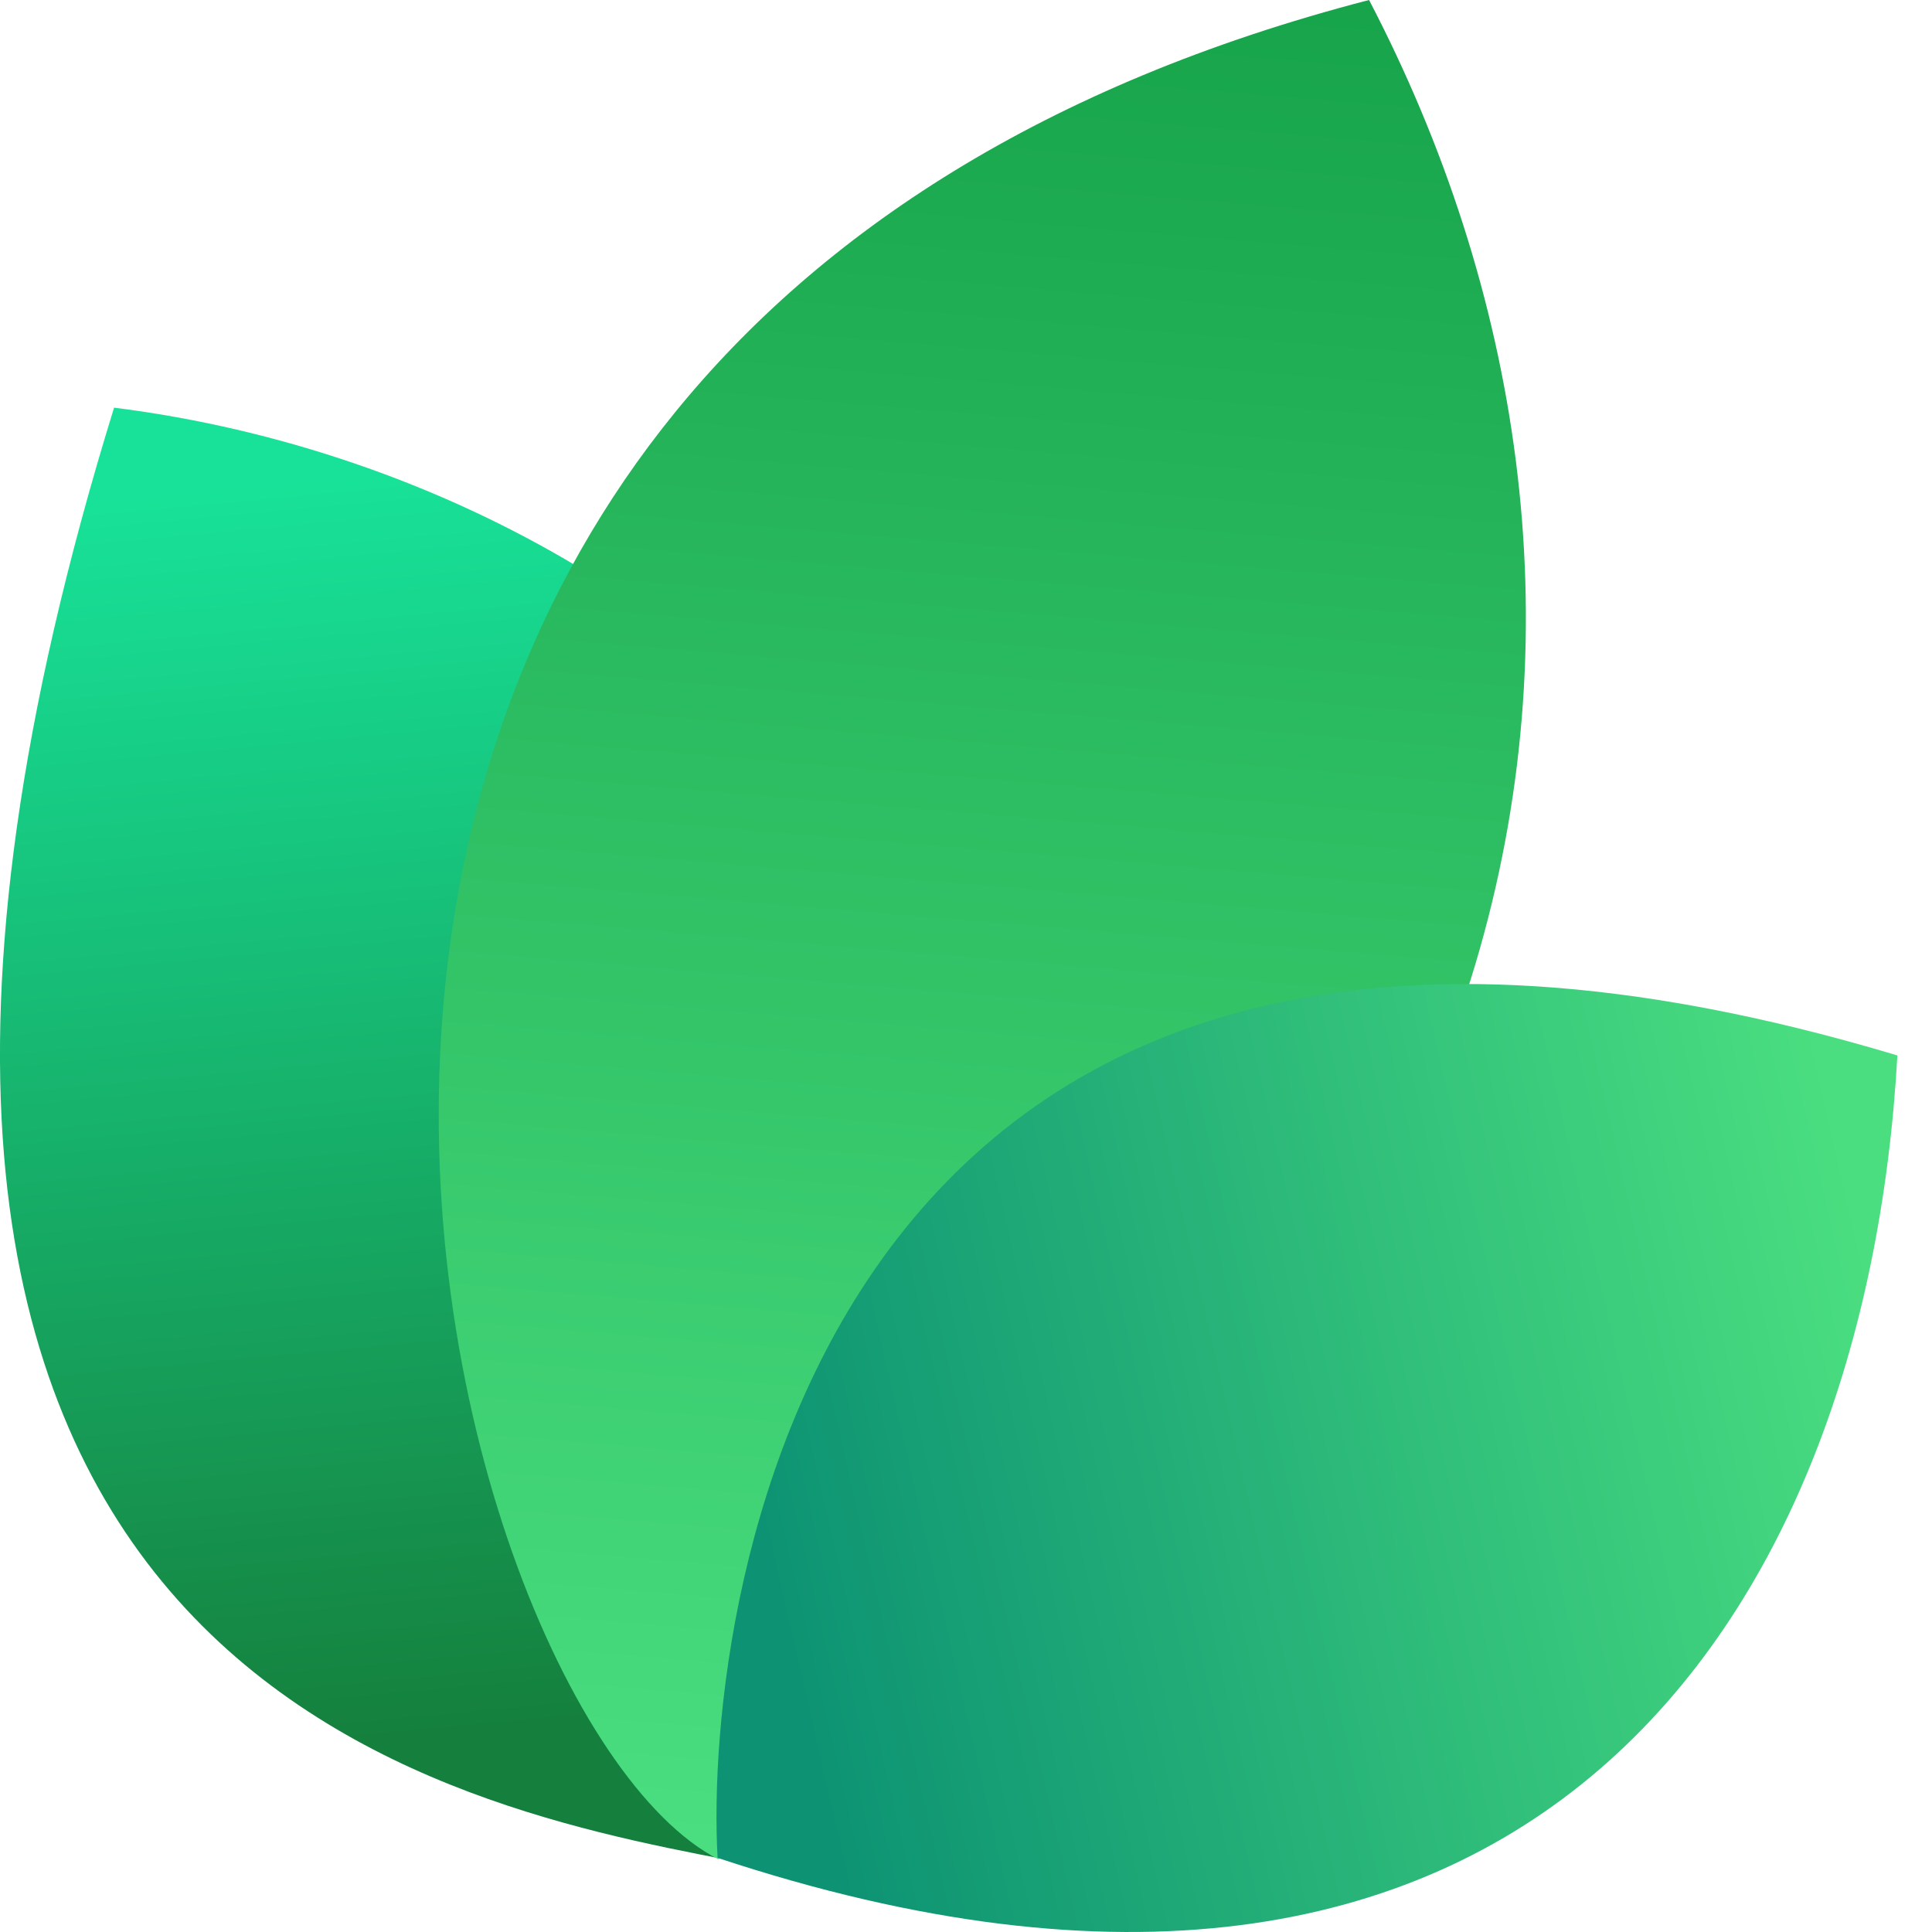
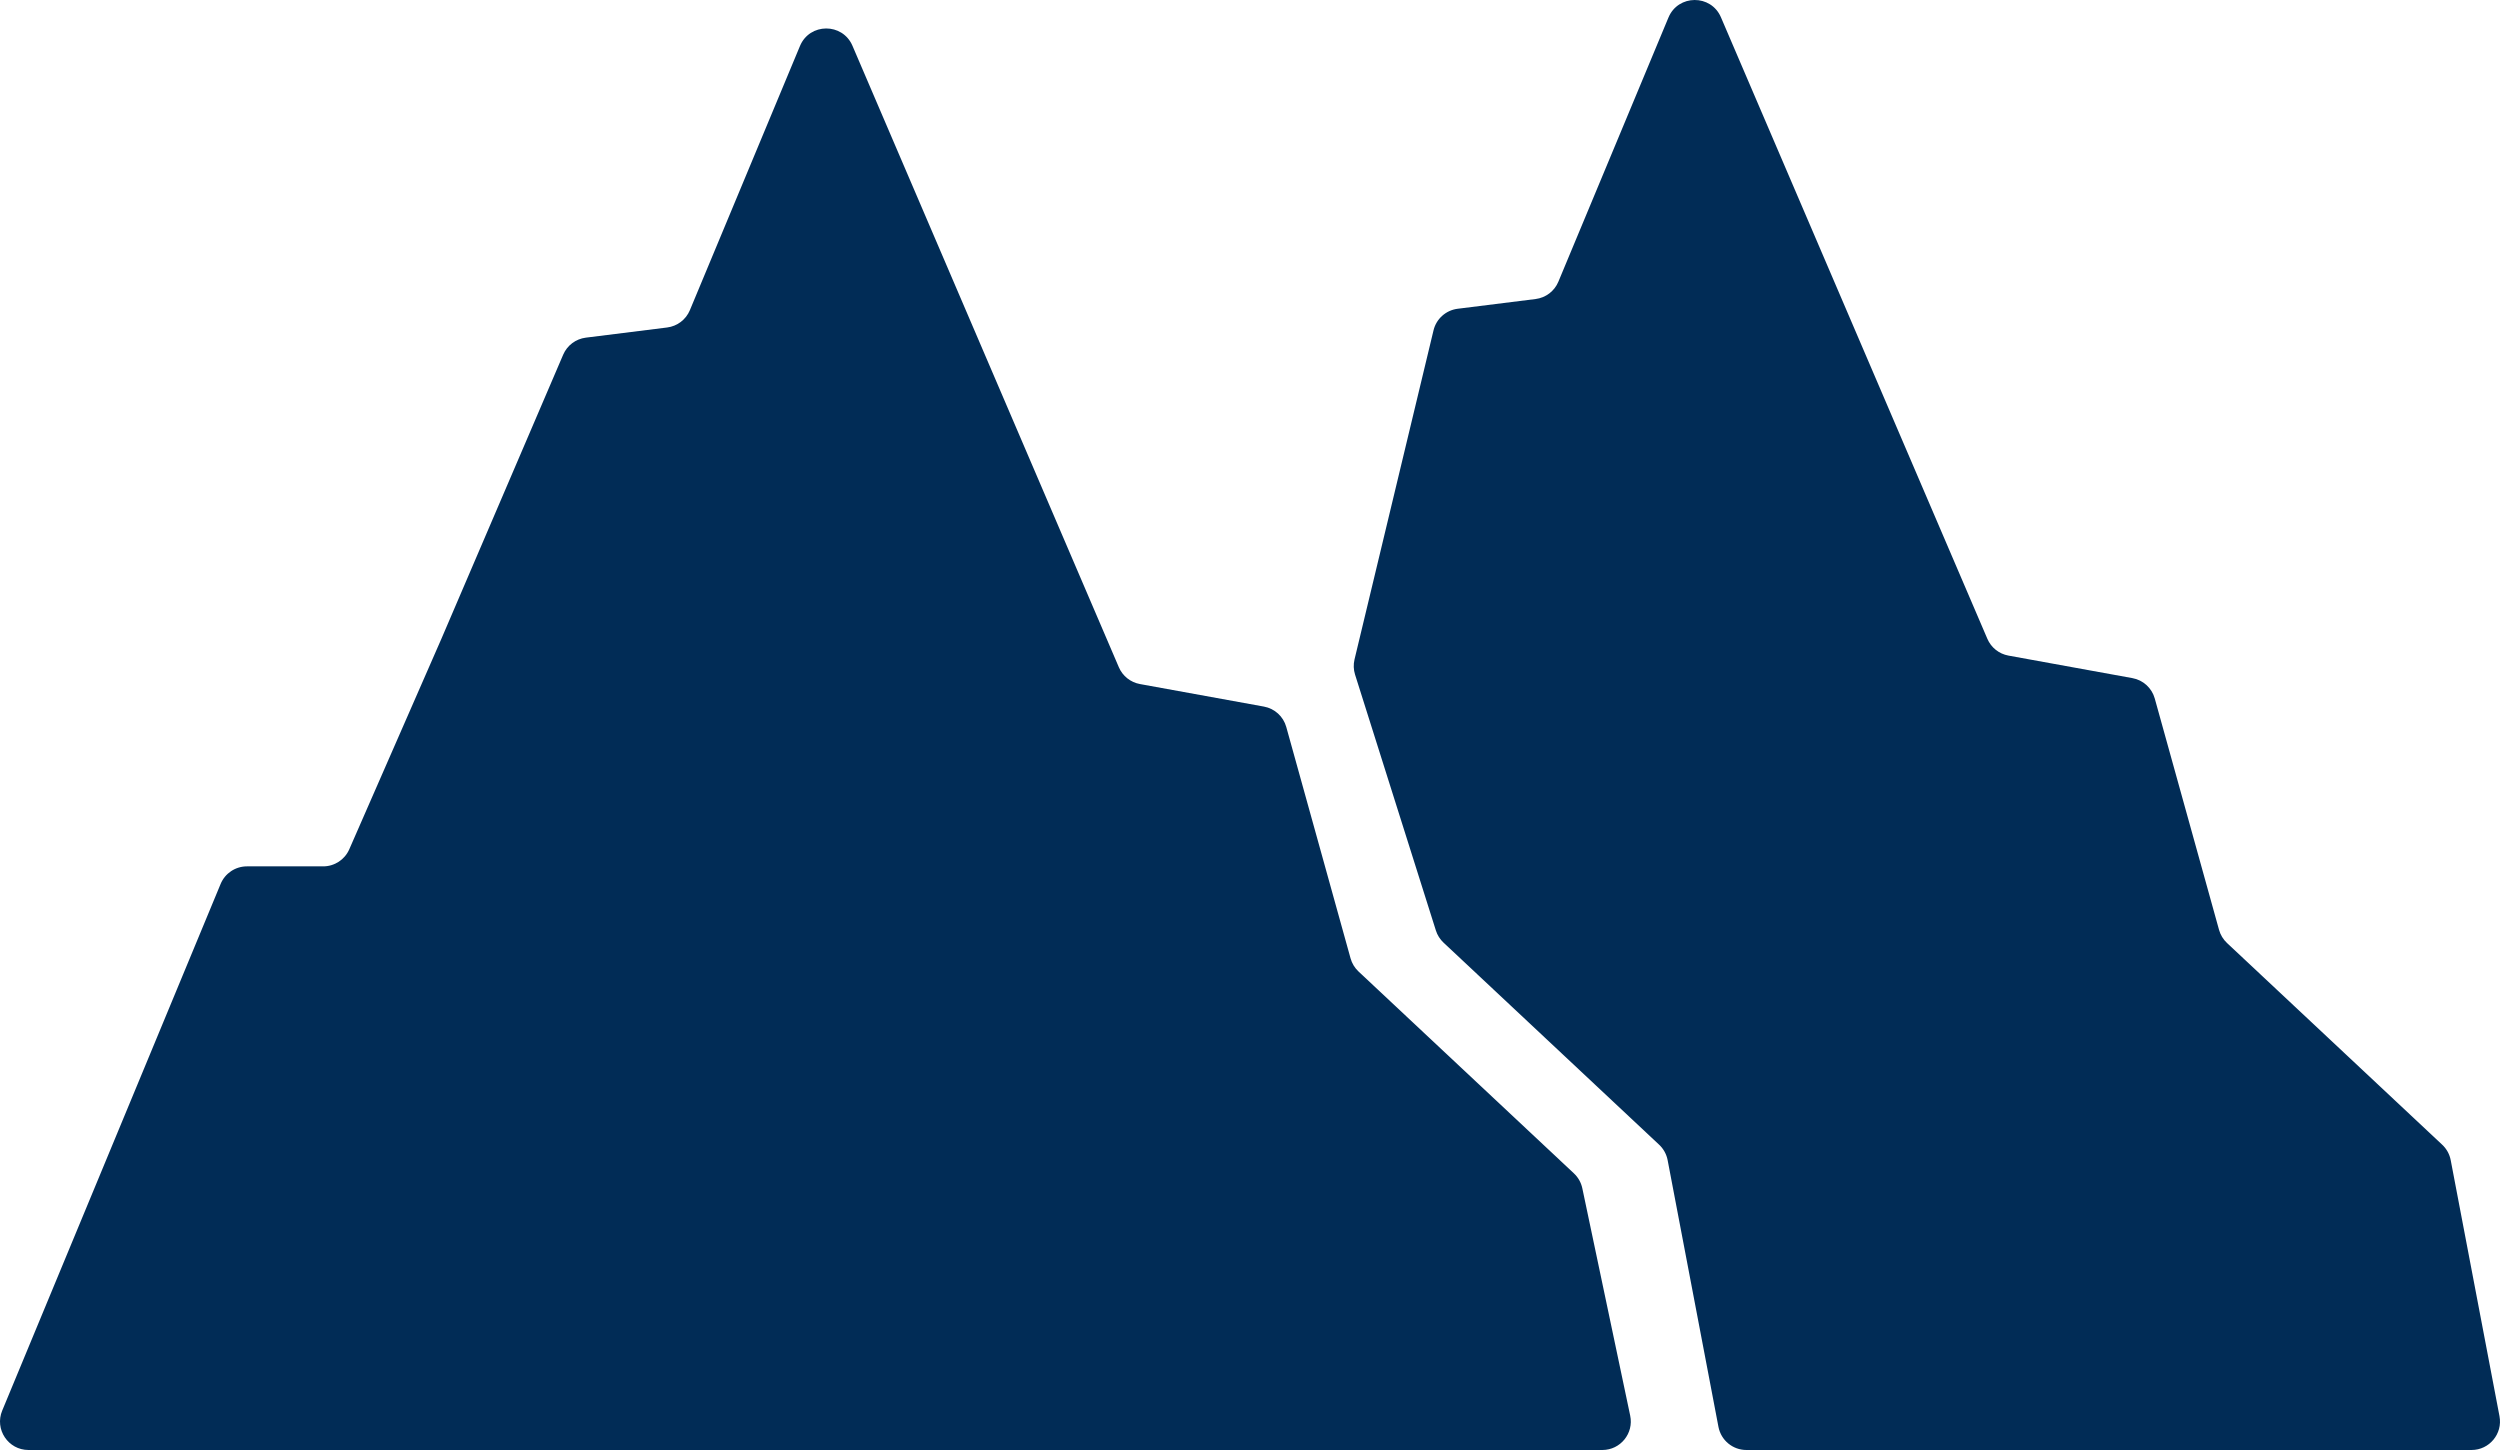
- <svg xmlns="http://www.w3.org/2000/svg" width="24" height="24" viewBox="0 0 24 24" fill="none">
-   <path d="M9.061 23.108C5.268 22.377 -3.391 20.627 1.417 5.064C9.634 6.099 16.973 14.064 9.061 23.108Z" fill="url(#paint0_linear_17557_2021)" />
-   <path d="M8.919 23.094C5.276 21.222 0.784 4.209 17.007 0C20.757 7.193 19.621 16.545 8.919 23.094Z" fill="url(#paint1_linear_17557_2021)" />
-   <path d="M8.914 23.079C8.735 19.882 10.159 9.085 23.57 13.111C23.181 20.123 18.984 26.418 8.914 23.079Z" fill="url(#paint2_linear_17557_2021)" />
-   <defs>
-     <linearGradient id="paint0_linear_17557_2021" x1="3.776" y1="5.916" x2="5.232" y2="21.559" gradientUnits="userSpaceOnUse">
-       <stop stop-color="#18E299" />
-       <stop offset="1" stop-color="#15803D" />
-     </linearGradient>
-     <linearGradient id="paint1_linear_17557_2021" x1="12.171" y1="-0.718" x2="10.19" y2="22.983" gradientUnits="userSpaceOnUse">
-       <stop stop-color="#16A34A" />
-       <stop offset="1" stop-color="#4ADE80" />
-     </linearGradient>
-     <linearGradient id="paint2_linear_17557_2021" x1="23.133" y1="15.353" x2="9.338" y2="18.52" gradientUnits="userSpaceOnUse">
-       <stop stop-color="#4ADE80" />
-       <stop offset="1" stop-color="#0D9373" />
-     </linearGradient>
-   </defs>
+ <svg xmlns="http://www.w3.org/2000/svg" width="200" height="116" viewBox="0 0 200 116" fill="none">
+   <path d="M114.681 26.43L108.362 52.752C108.266 53.154 108.28 53.575 108.405 53.969L114.869 74.435C114.987 74.808 115.198 75.144 115.483 75.411L132.732 91.578C133.083 91.908 133.321 92.34 133.411 92.814L137.476 114.149C137.681 115.223 138.62 116 139.714 116H197.721C199.15 116 200.226 114.7 199.959 113.296L196.057 92.814C195.967 92.34 195.729 91.908 195.377 91.578L178.16 75.44C177.855 75.155 177.635 74.791 177.523 74.388L172.381 55.881C172.147 55.04 171.453 54.406 170.594 54.25L160.674 52.447C159.922 52.31 159.289 51.805 158.988 51.103L137.674 1.38C136.881 -0.47 134.252 -0.457 133.477 1.402L124.669 22.538C124.355 23.292 123.66 23.82 122.849 23.922L116.613 24.701C115.672 24.819 114.902 25.507 114.681 26.43Z" fill="#012C56" />
+   <path d="M45.054 28.375L35.318 51.089L27.942 67.945C27.579 68.774 26.76 69.309 25.855 69.309H19.754C18.833 69.309 18.003 69.864 17.65 70.715L0.176 112.85C-0.446 114.35 0.657 116 2.28 116H128.187C129.634 116 130.714 114.669 130.416 113.253L126.586 95.065C126.49 94.608 126.256 94.192 125.915 93.872L108.68 77.718C108.376 77.432 108.155 77.068 108.044 76.666L102.902 58.159C102.668 57.317 101.974 56.684 101.114 56.527L91.195 54.724C90.443 54.587 89.809 54.083 89.508 53.38L68.195 3.658C67.401 1.807 64.772 1.821 63.998 3.679L55.19 24.815C54.875 25.57 54.181 26.098 53.369 26.199L46.866 27.012C46.063 27.113 45.373 27.631 45.054 28.375Z" fill="#012C56" />
</svg>
